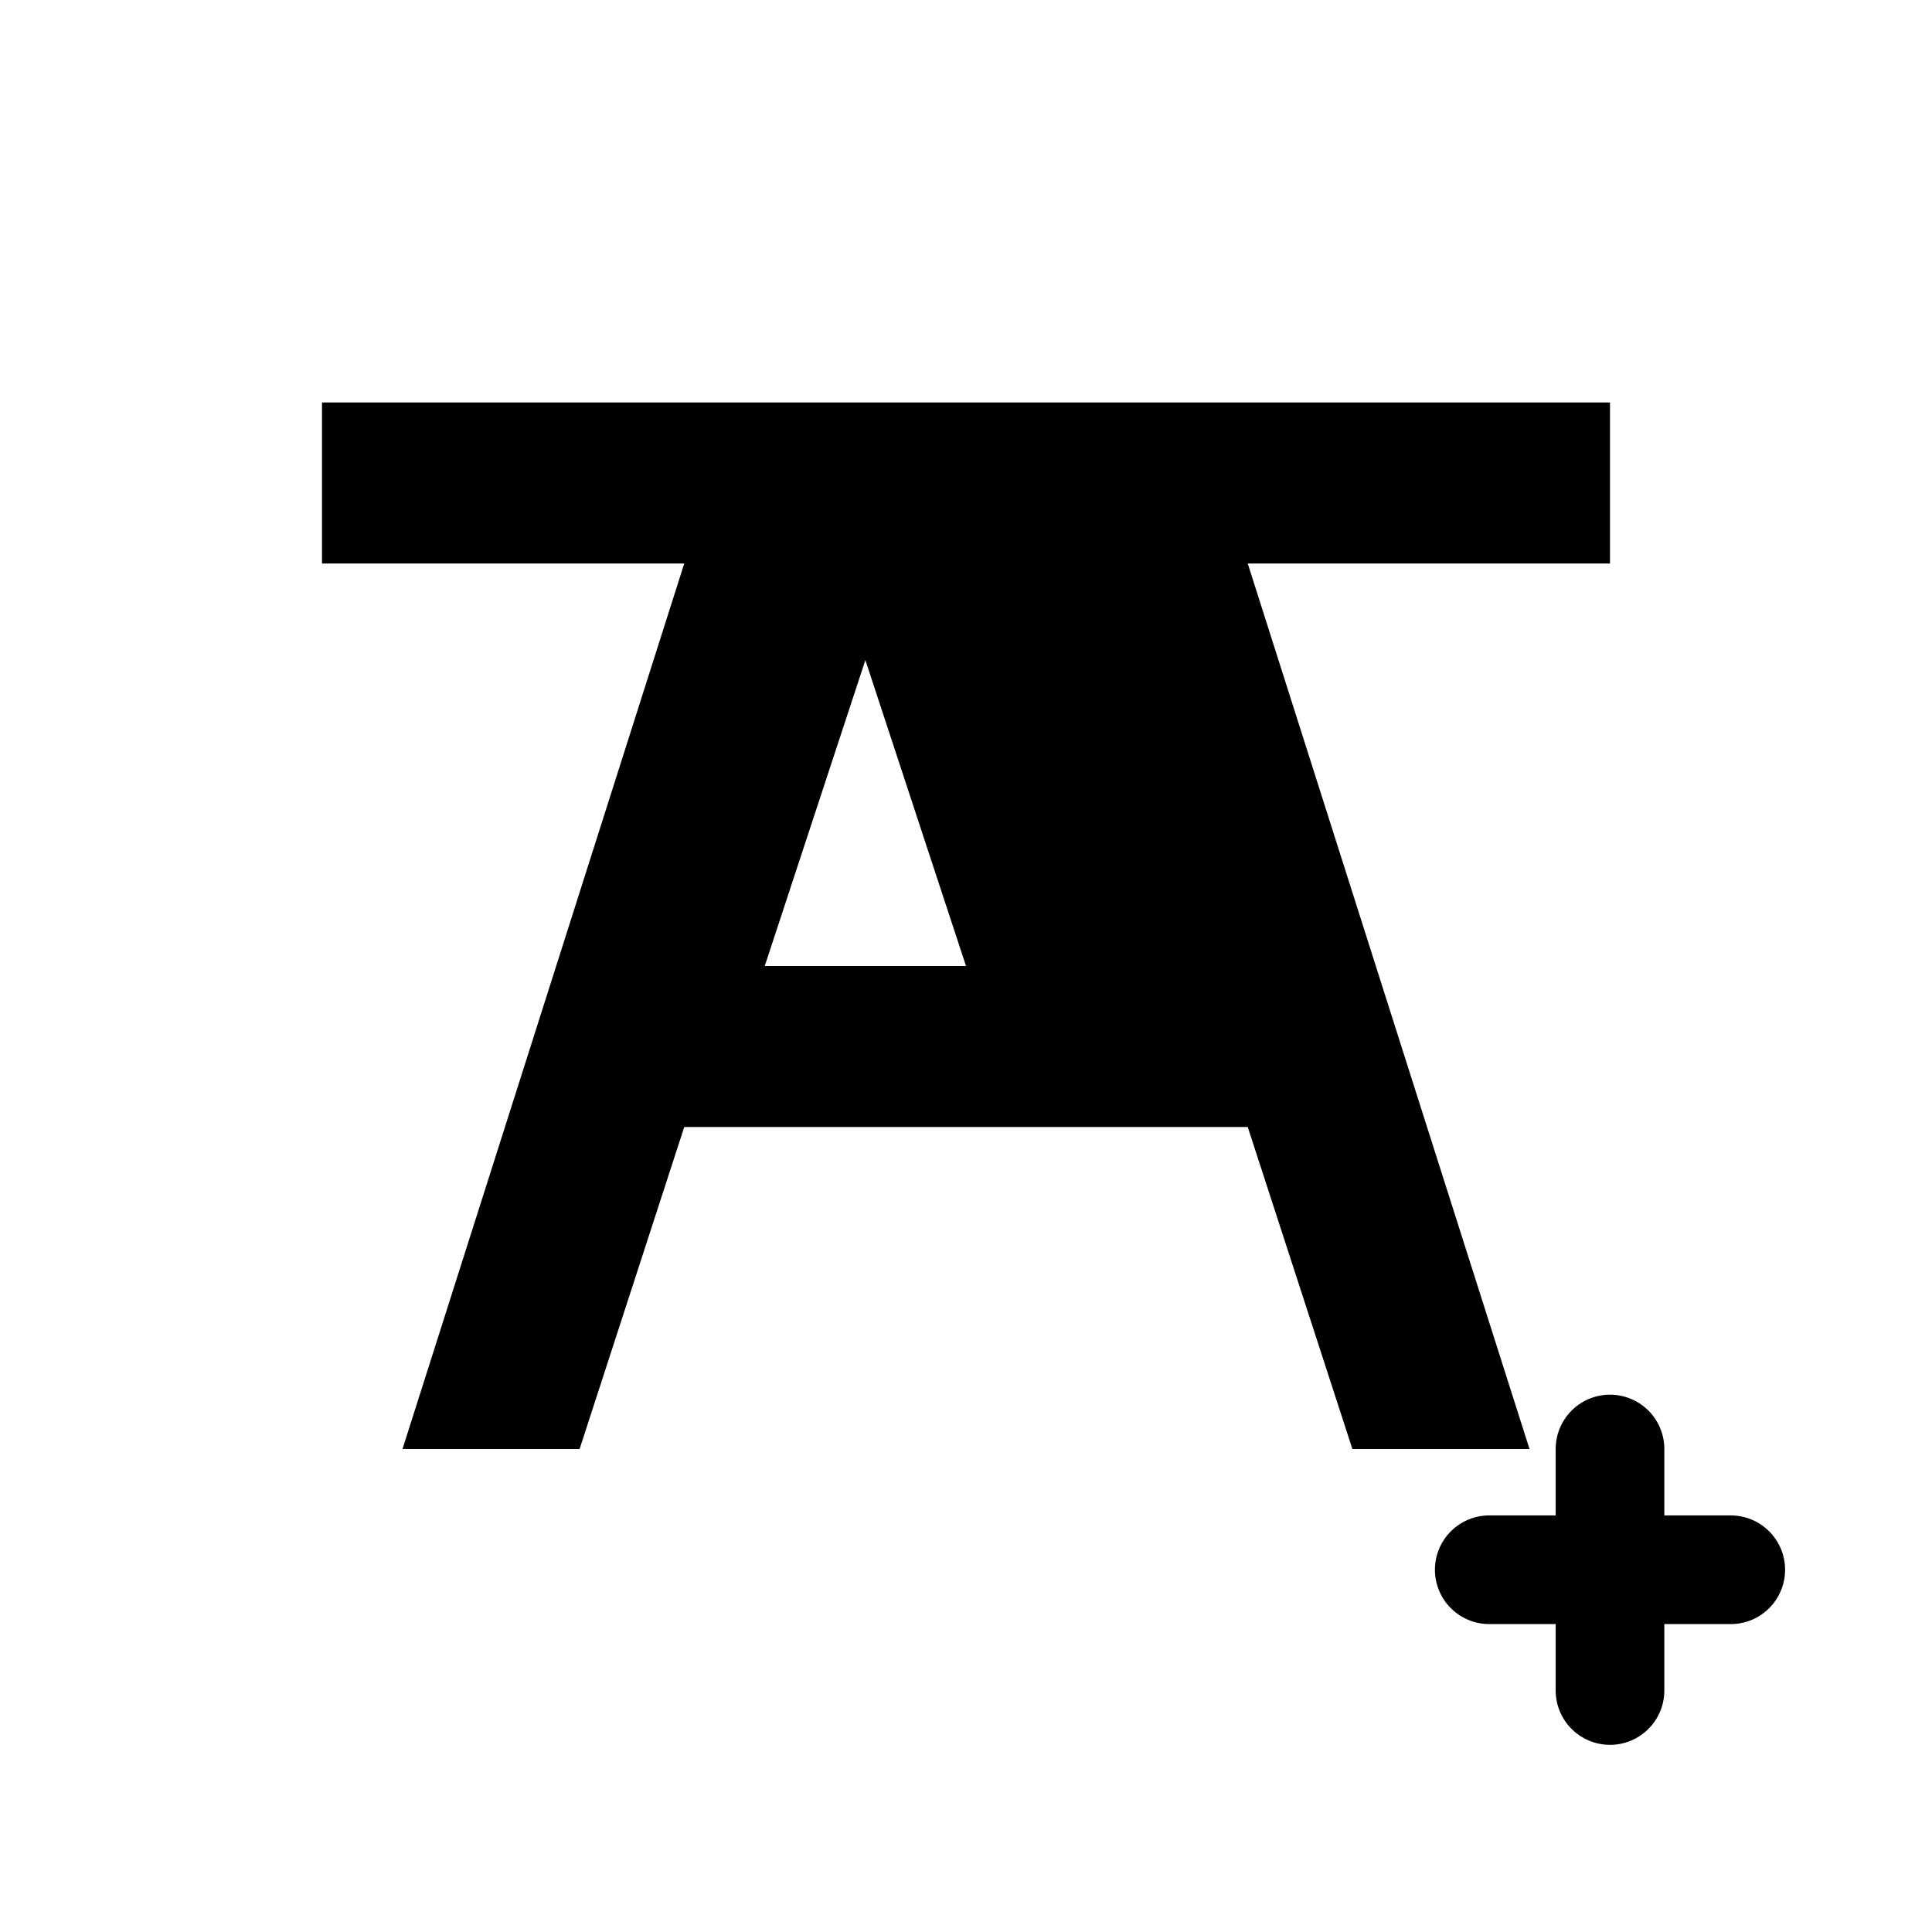
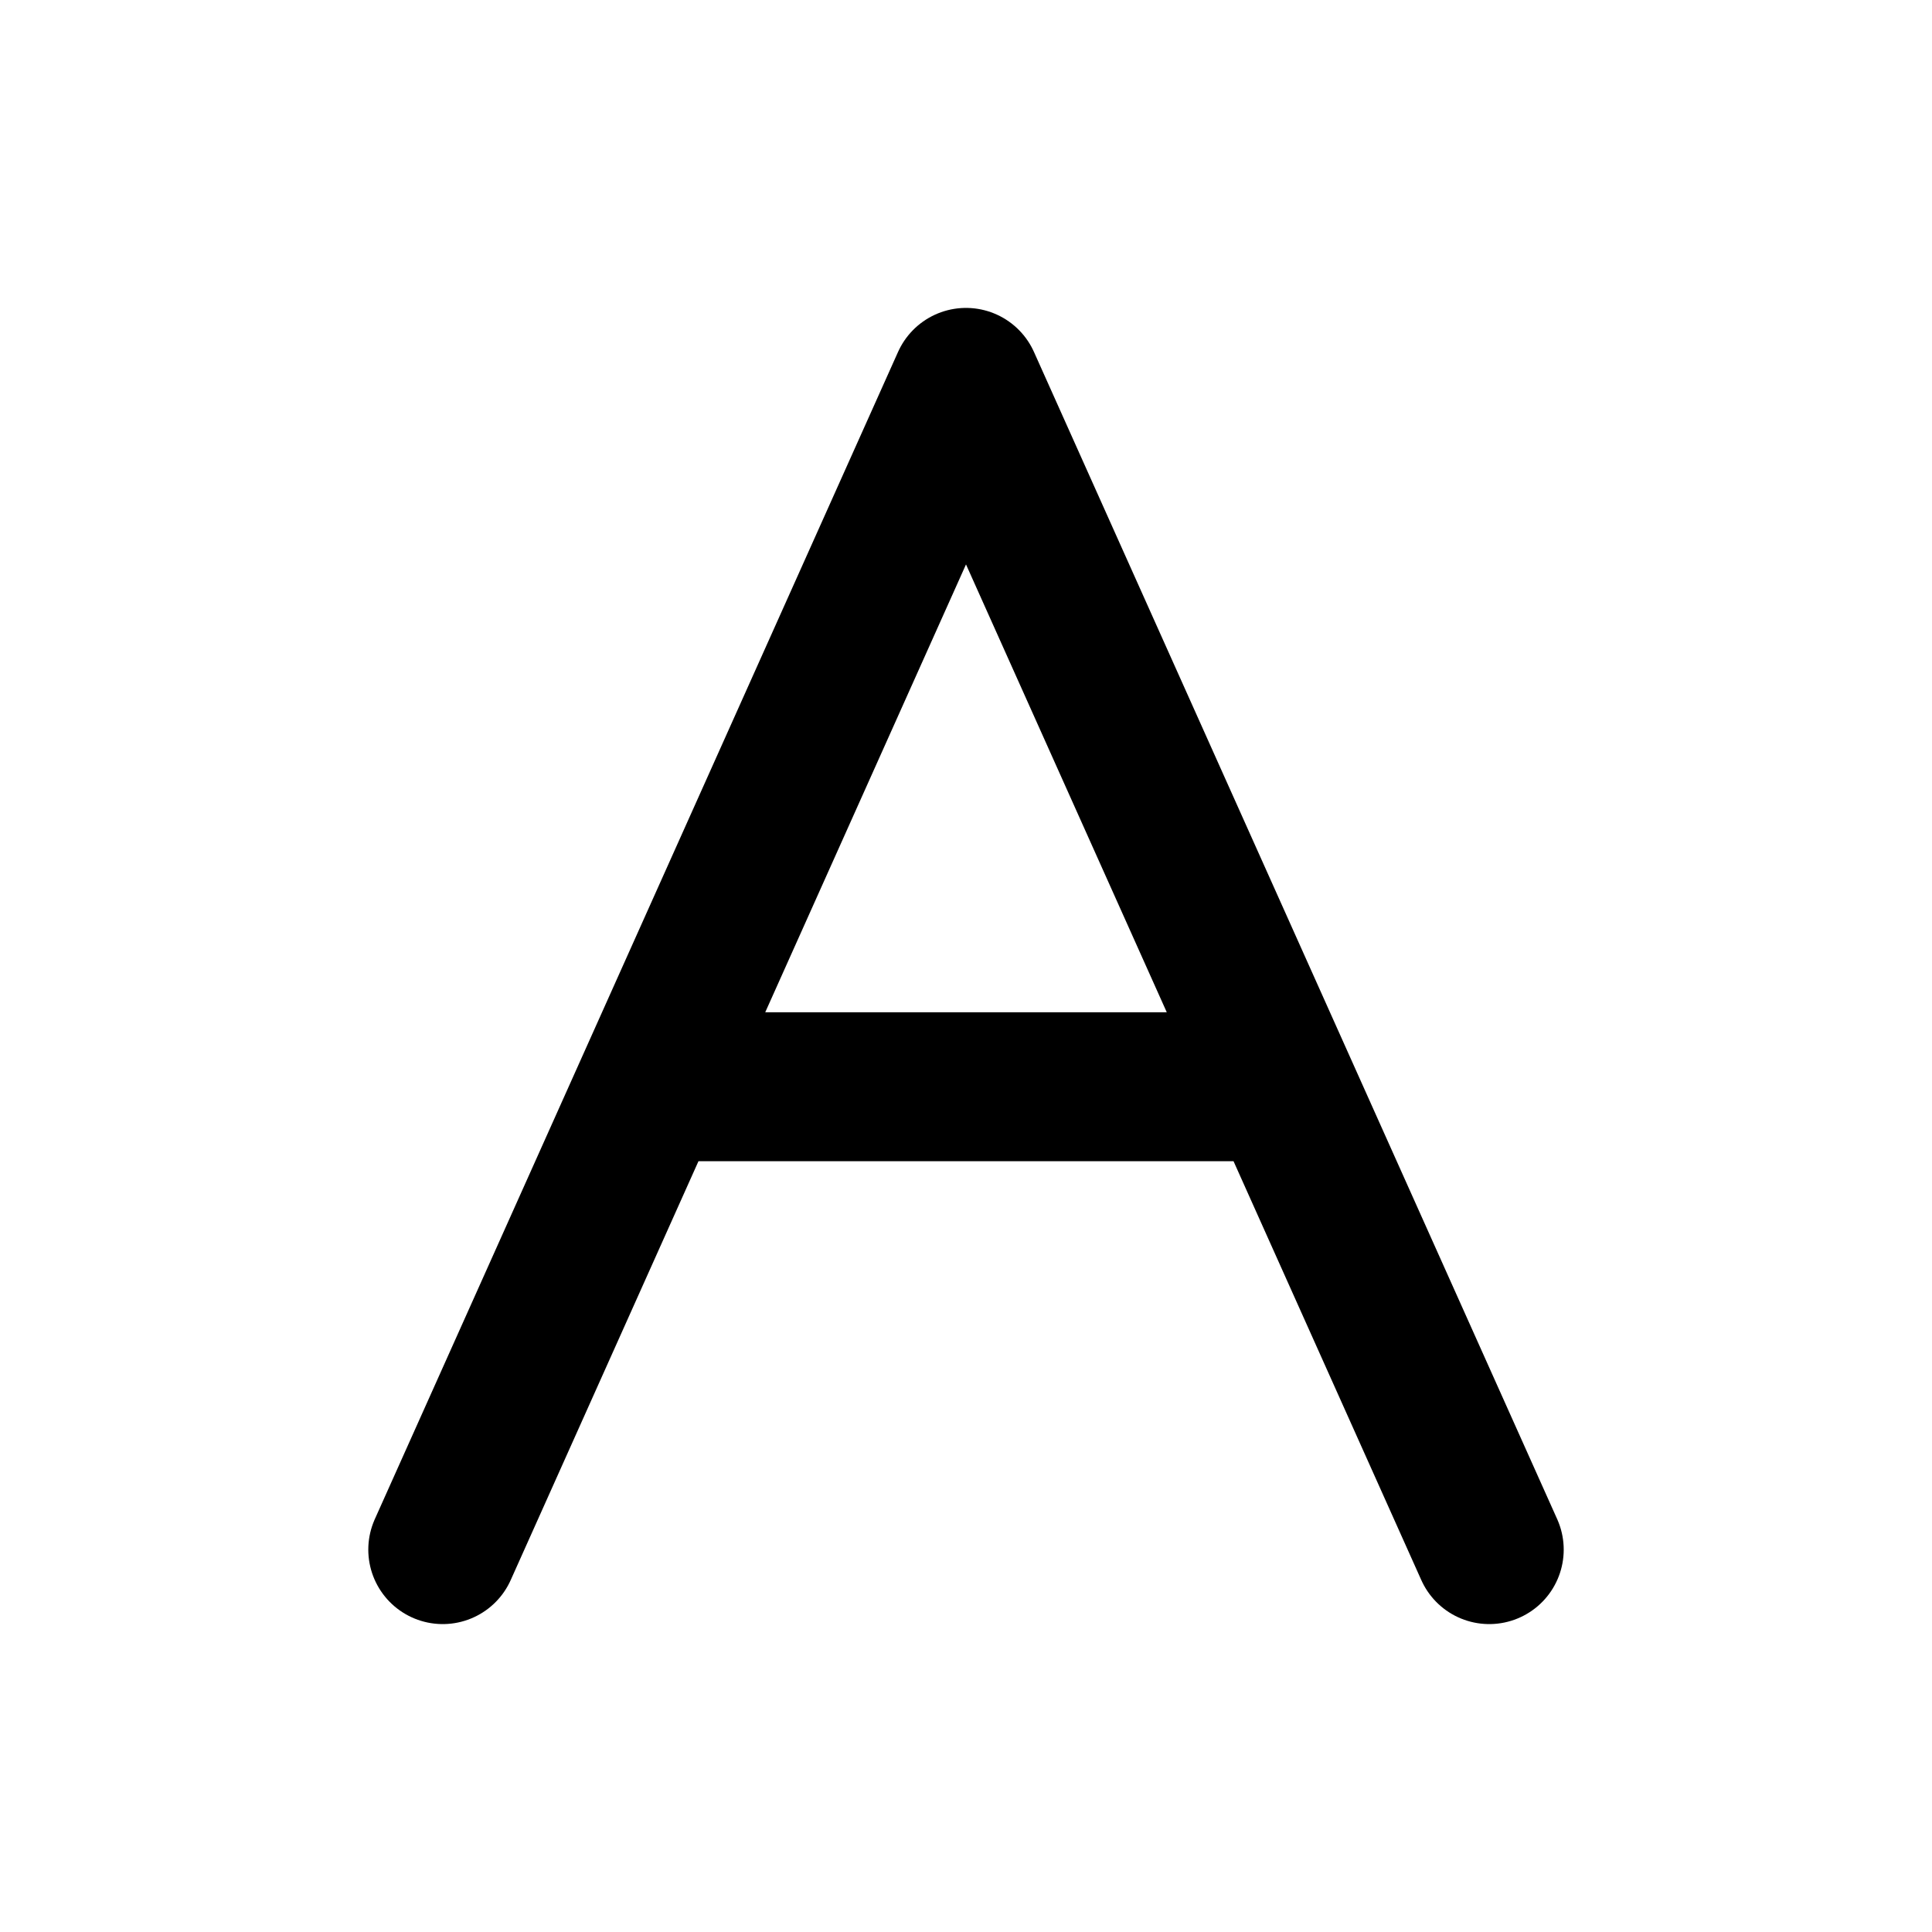
<svg xmlns="http://www.w3.org/2000/svg" viewBox="0 0 24 24">
-   <path fill="currentColor" fill-rule="evenodd" d="M 4,5 L 4,7 L 8.5,7 L 5,18 L 7.2,18 L 8.5,14 L 15.5,14 L 16.8,18 L 19,18 L 15.5,7 L 20,7 L 20,5 Z M 9.5,12 L 12,12 L 10.75,8.2 Z" />
-   <path fill="none" stroke="currentColor" stroke-width="1.35" stroke-linecap="round" d="M 18.5,19.5 H 21.5 M 20,18 V 21" />
+   <g>
+     <g>
+       <path fill="none" stroke="currentColor" stroke-width="1.85" stroke-linecap="round" stroke-linejoin="round" d="M 5.5,19.25 L 12,4.75 L 18.5,19.25 M 8.35,13.5 H 15.65" />
+     </g>
+   </g>
</svg>
